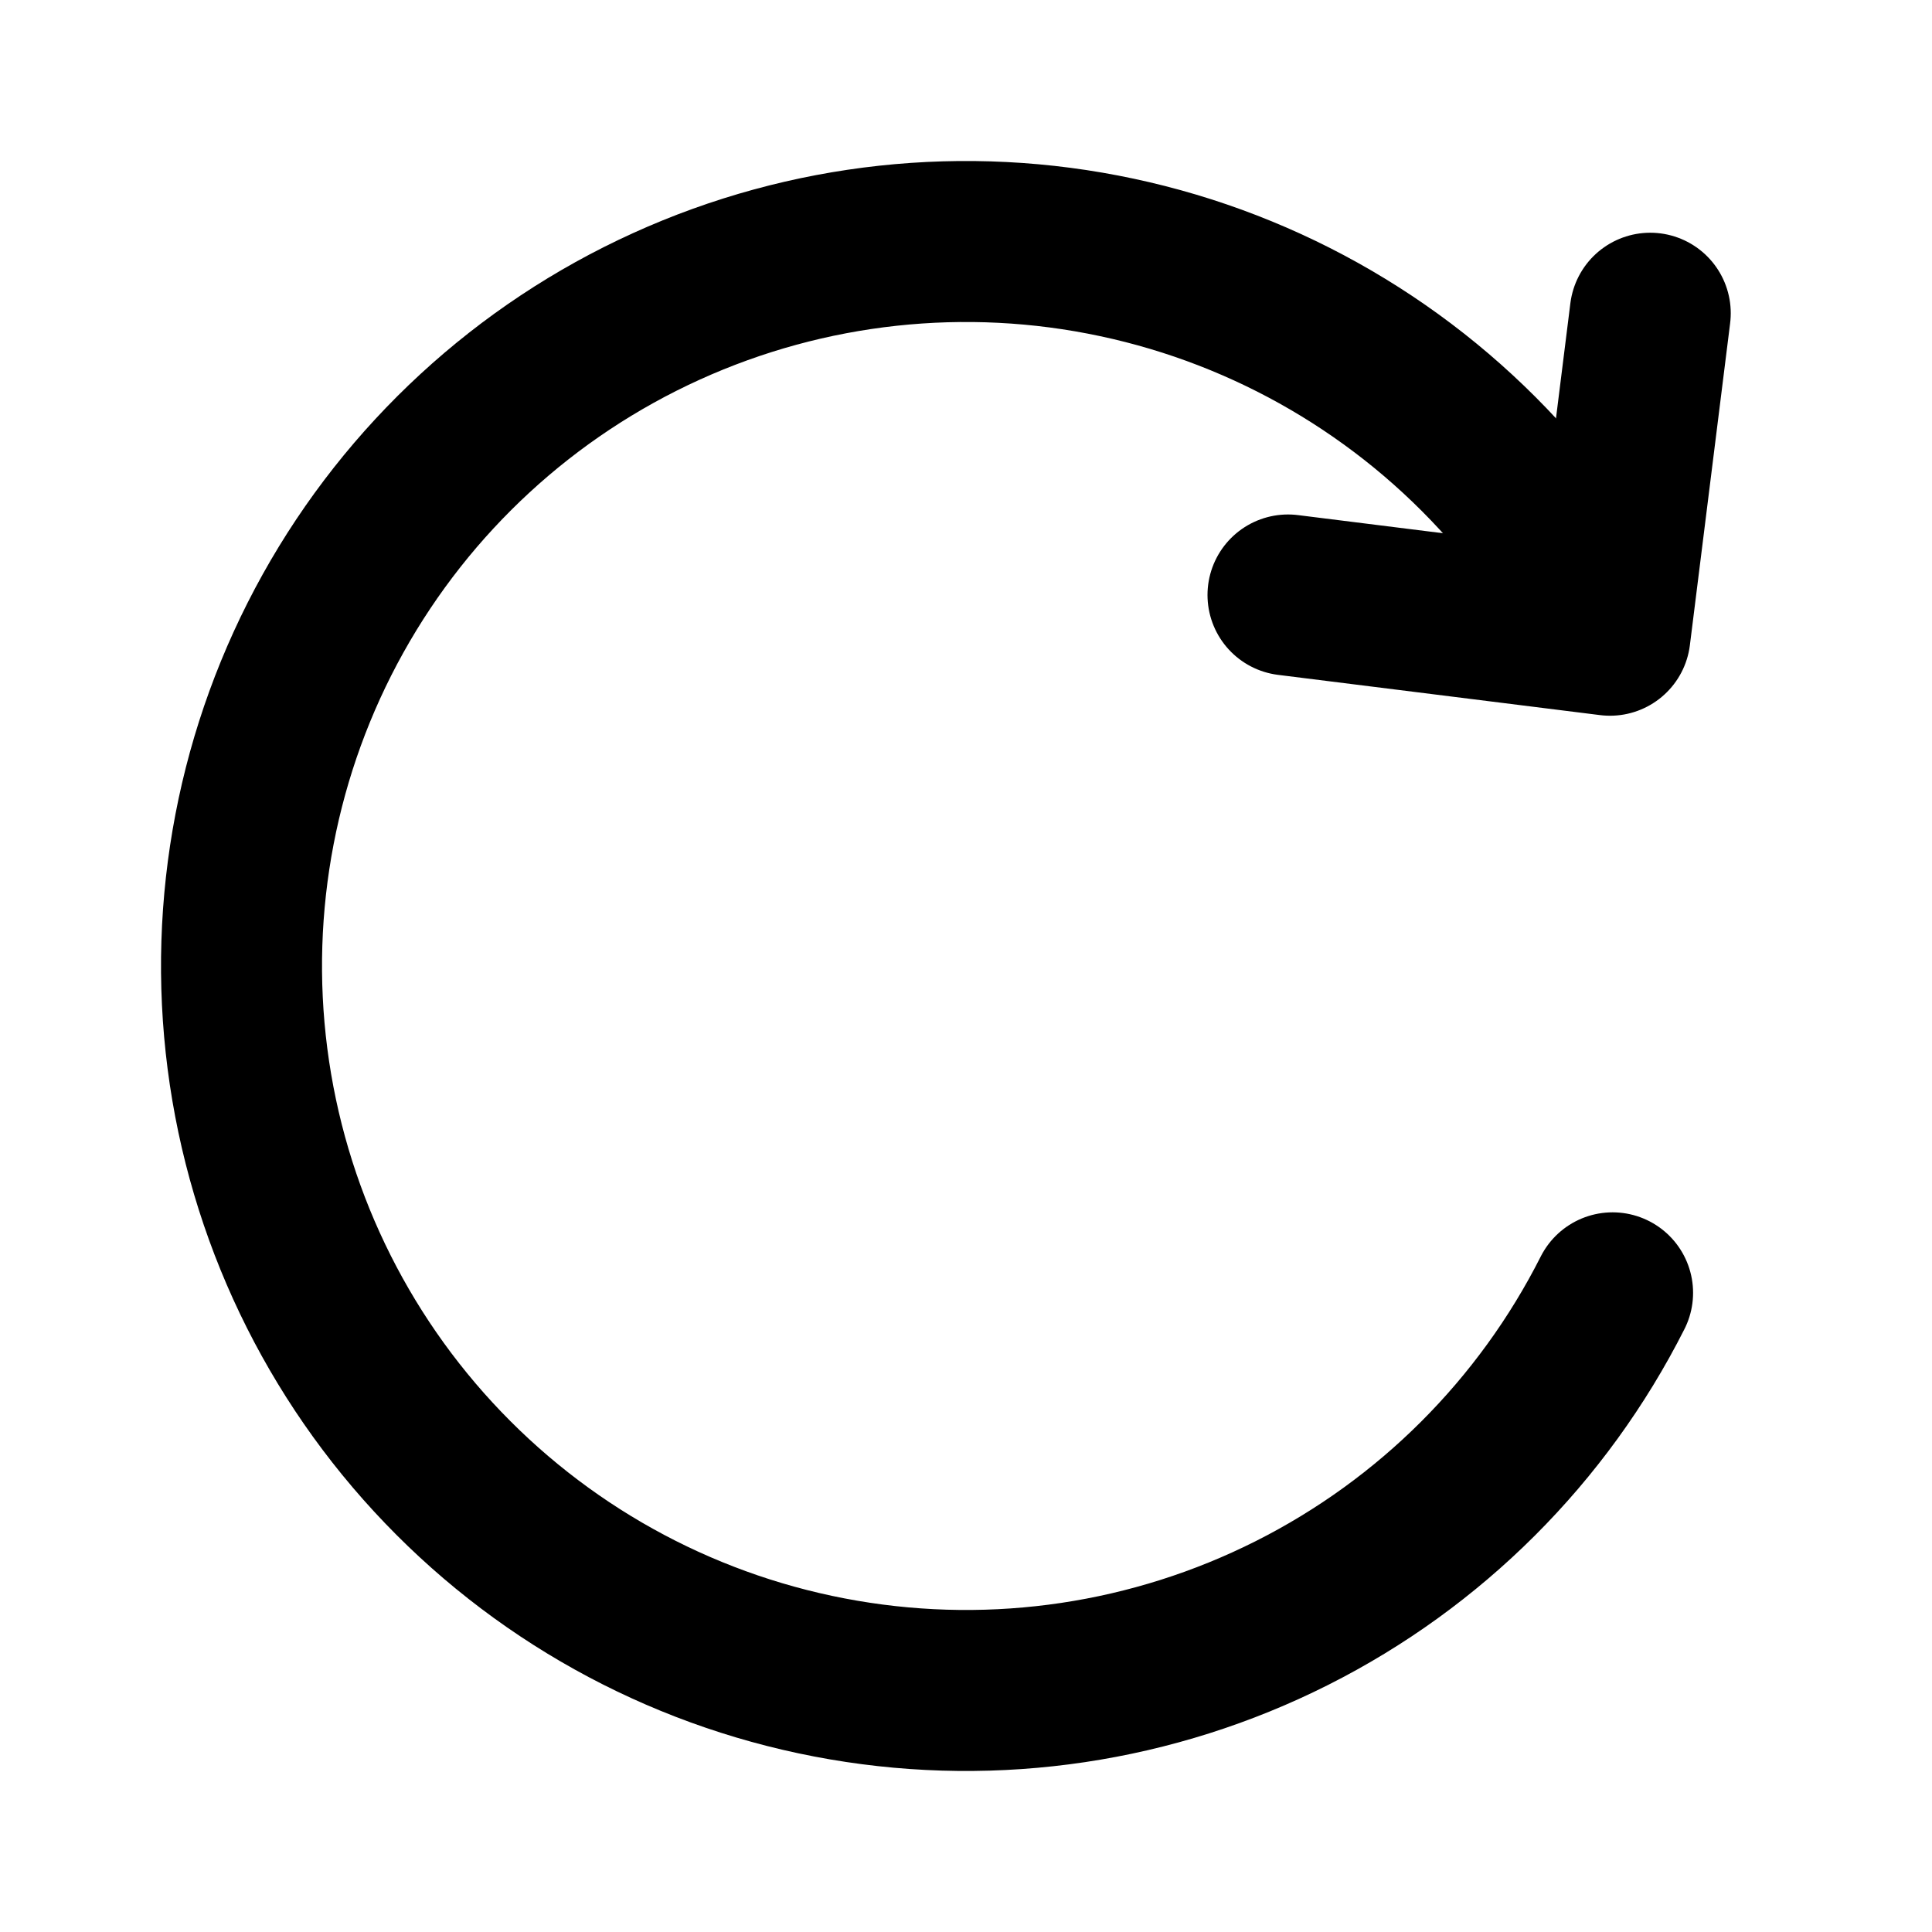
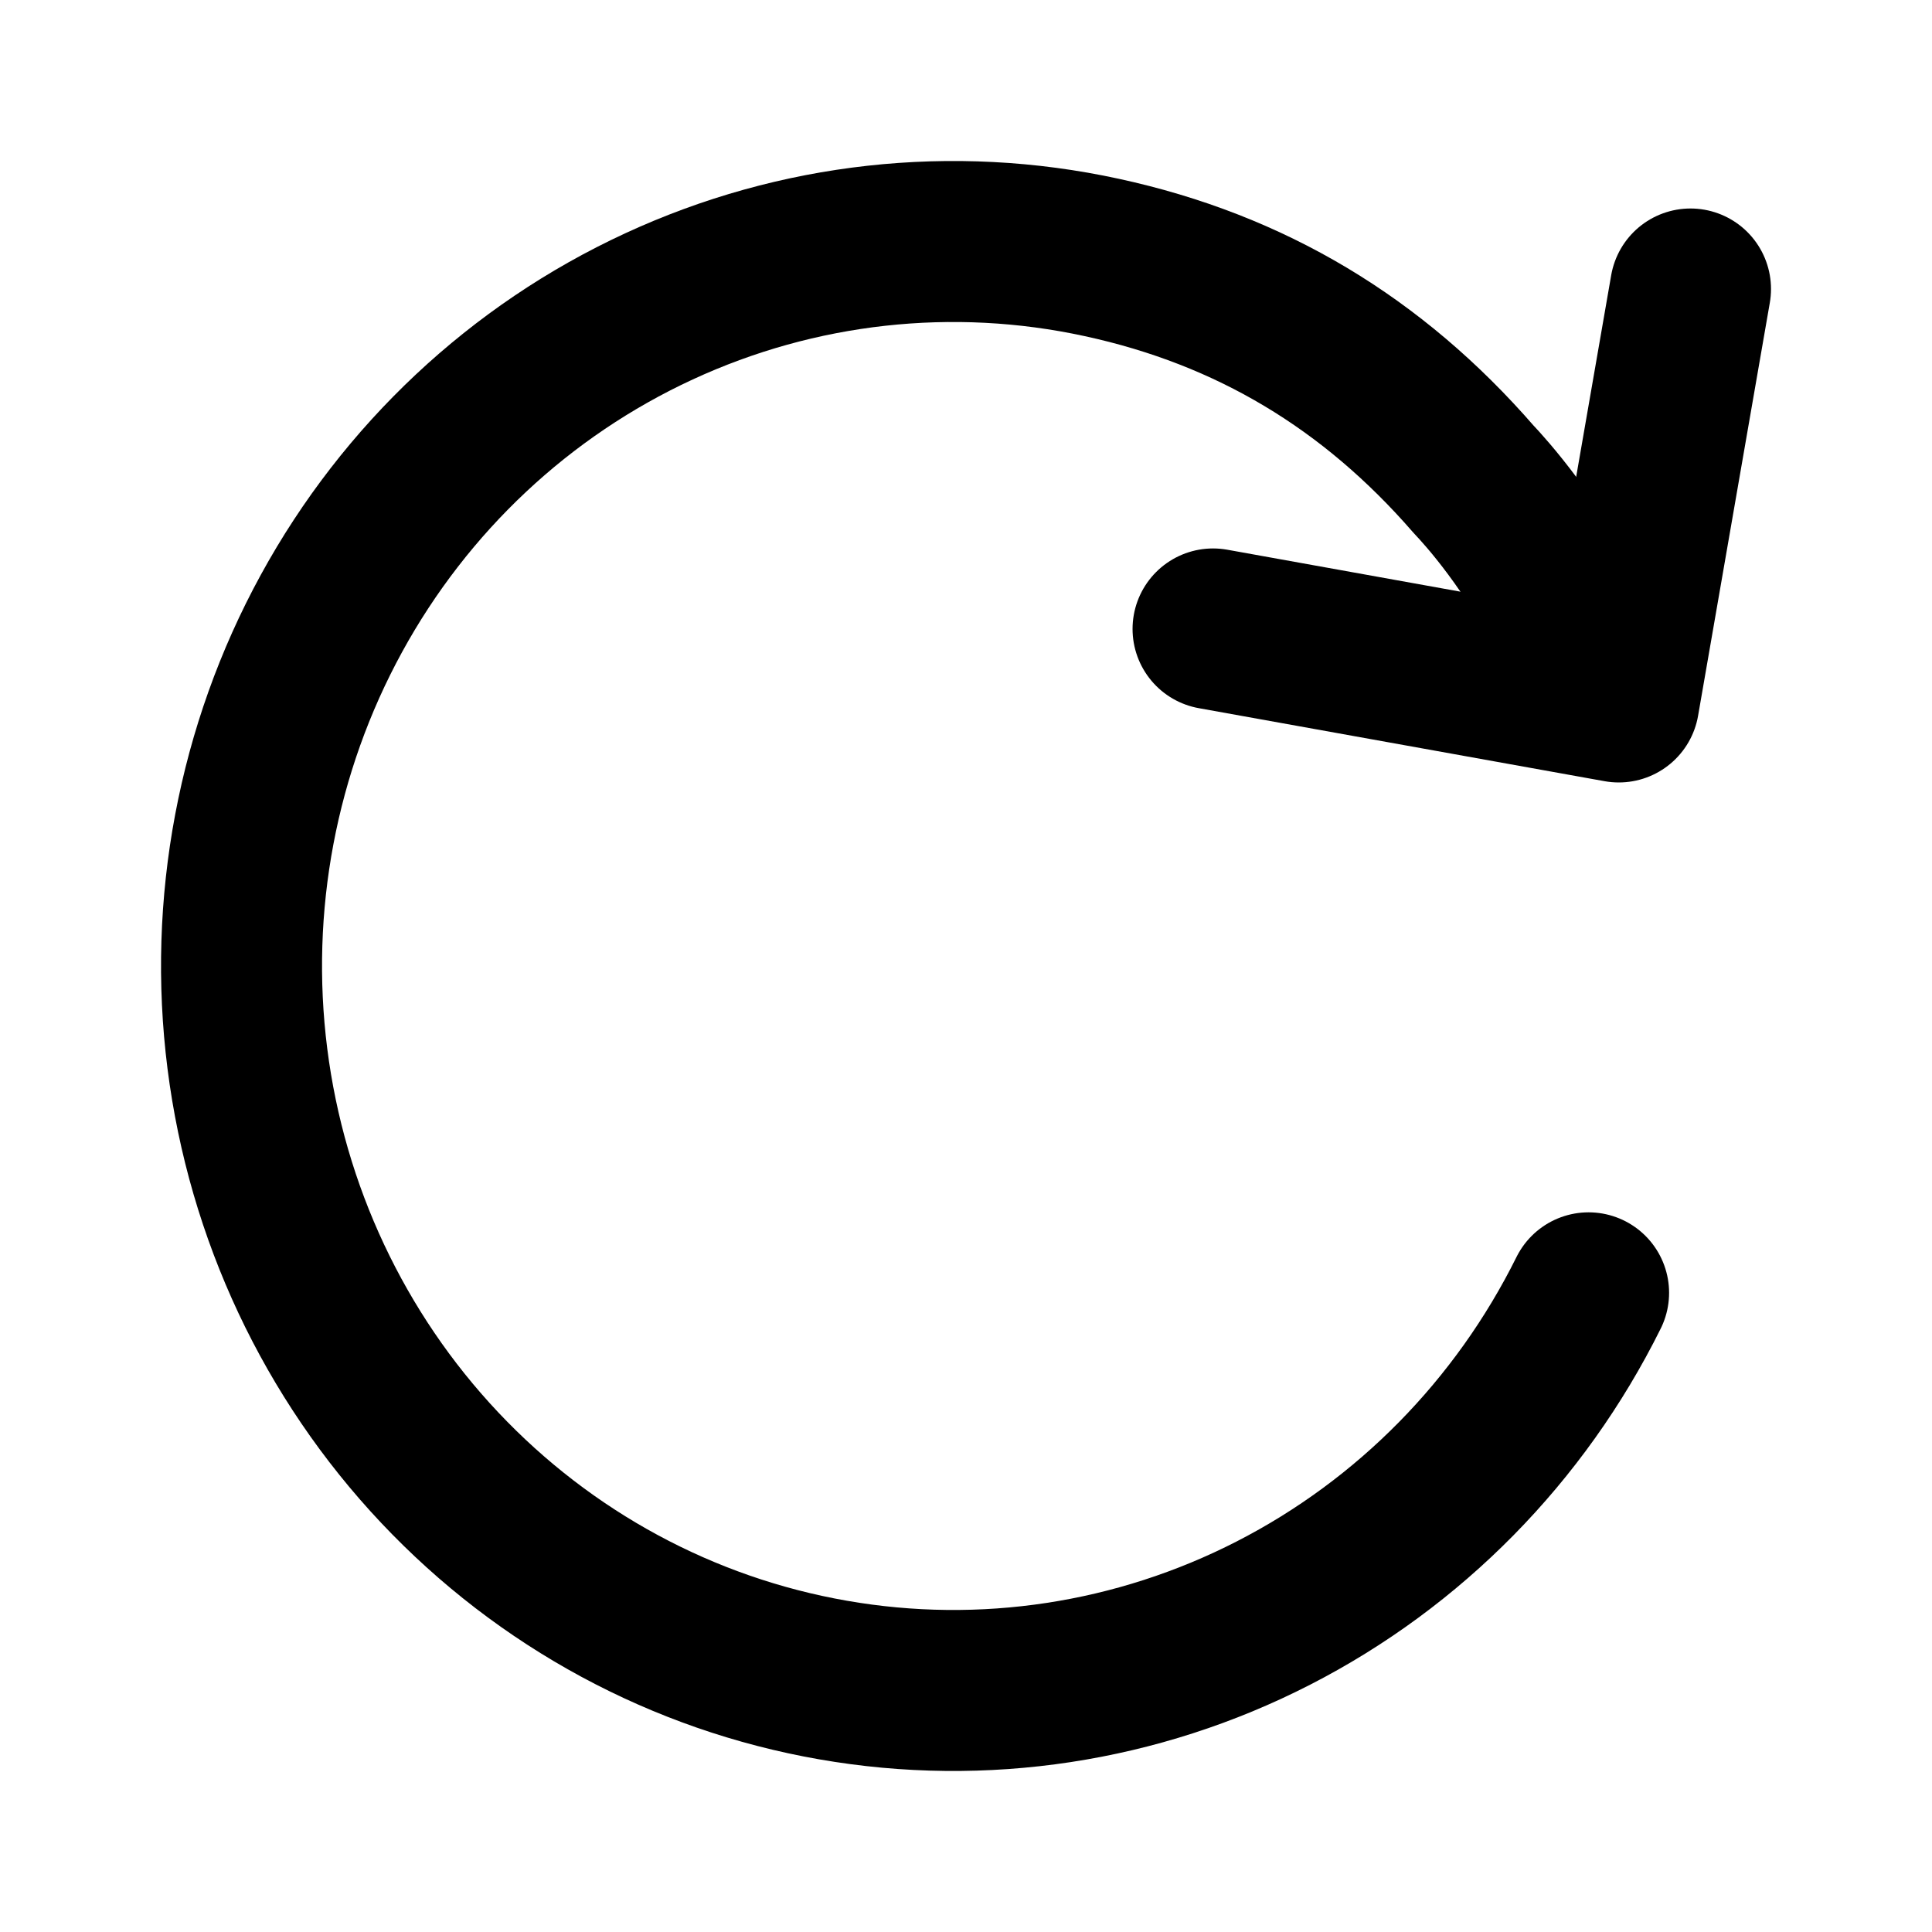
<svg xmlns="http://www.w3.org/2000/svg" width="24" height="24" viewBox="0 0 24 24" fill="none">
-   <path d="M20.032 16.06C19.164 17.778 17.767 19.173 16.048 20.038C14.328 20.904 12.376 21.196 10.479 20.87C8.581 20.545 6.838 19.62 5.505 18.23C4.172 16.841 3.32 15.061 3.074 13.151C2.828 11.242 3.2 9.303 4.137 7.621C5.074 5.939 6.525 4.602 8.278 3.806C10.031 3.01 11.993 2.796 13.876 3.198C15.759 3.599 17.464 4.594 18.74 6.035" stroke="black" stroke-width="2" stroke-linecap="round" stroke-linejoin="round" />
-   <path d="M16 7.391L20 7.891L20.5 3.891" stroke="black" stroke-width="2" stroke-linecap="round" stroke-linejoin="round" />
+   <path d="M19.734 16.06C18.881 17.778 17.509 19.172 15.819 20.038C14.13 20.904 12.212 21.196 10.348 20.87C8.483 20.545 6.771 19.62 5.461 18.23C4.152 16.841 3.315 15.061 3.073 13.151C2.831 11.242 3.197 9.303 4.117 7.621C5.037 5.939 6.463 4.602 8.186 3.806C9.908 3.01 11.835 2.796 13.685 3.198C15.536 3.599 17.052 4.511 18.305 5.953C18.457 6.113 19.041 6.759 19.526 7.734" stroke="black" stroke-width="2" stroke-linecap="round" stroke-linejoin="round" />
+   <path d="M15.069 7.813L20.109 8.72L21 3.59" stroke="black" stroke-width="2" stroke-linecap="round" stroke-linejoin="round" />
</svg>
